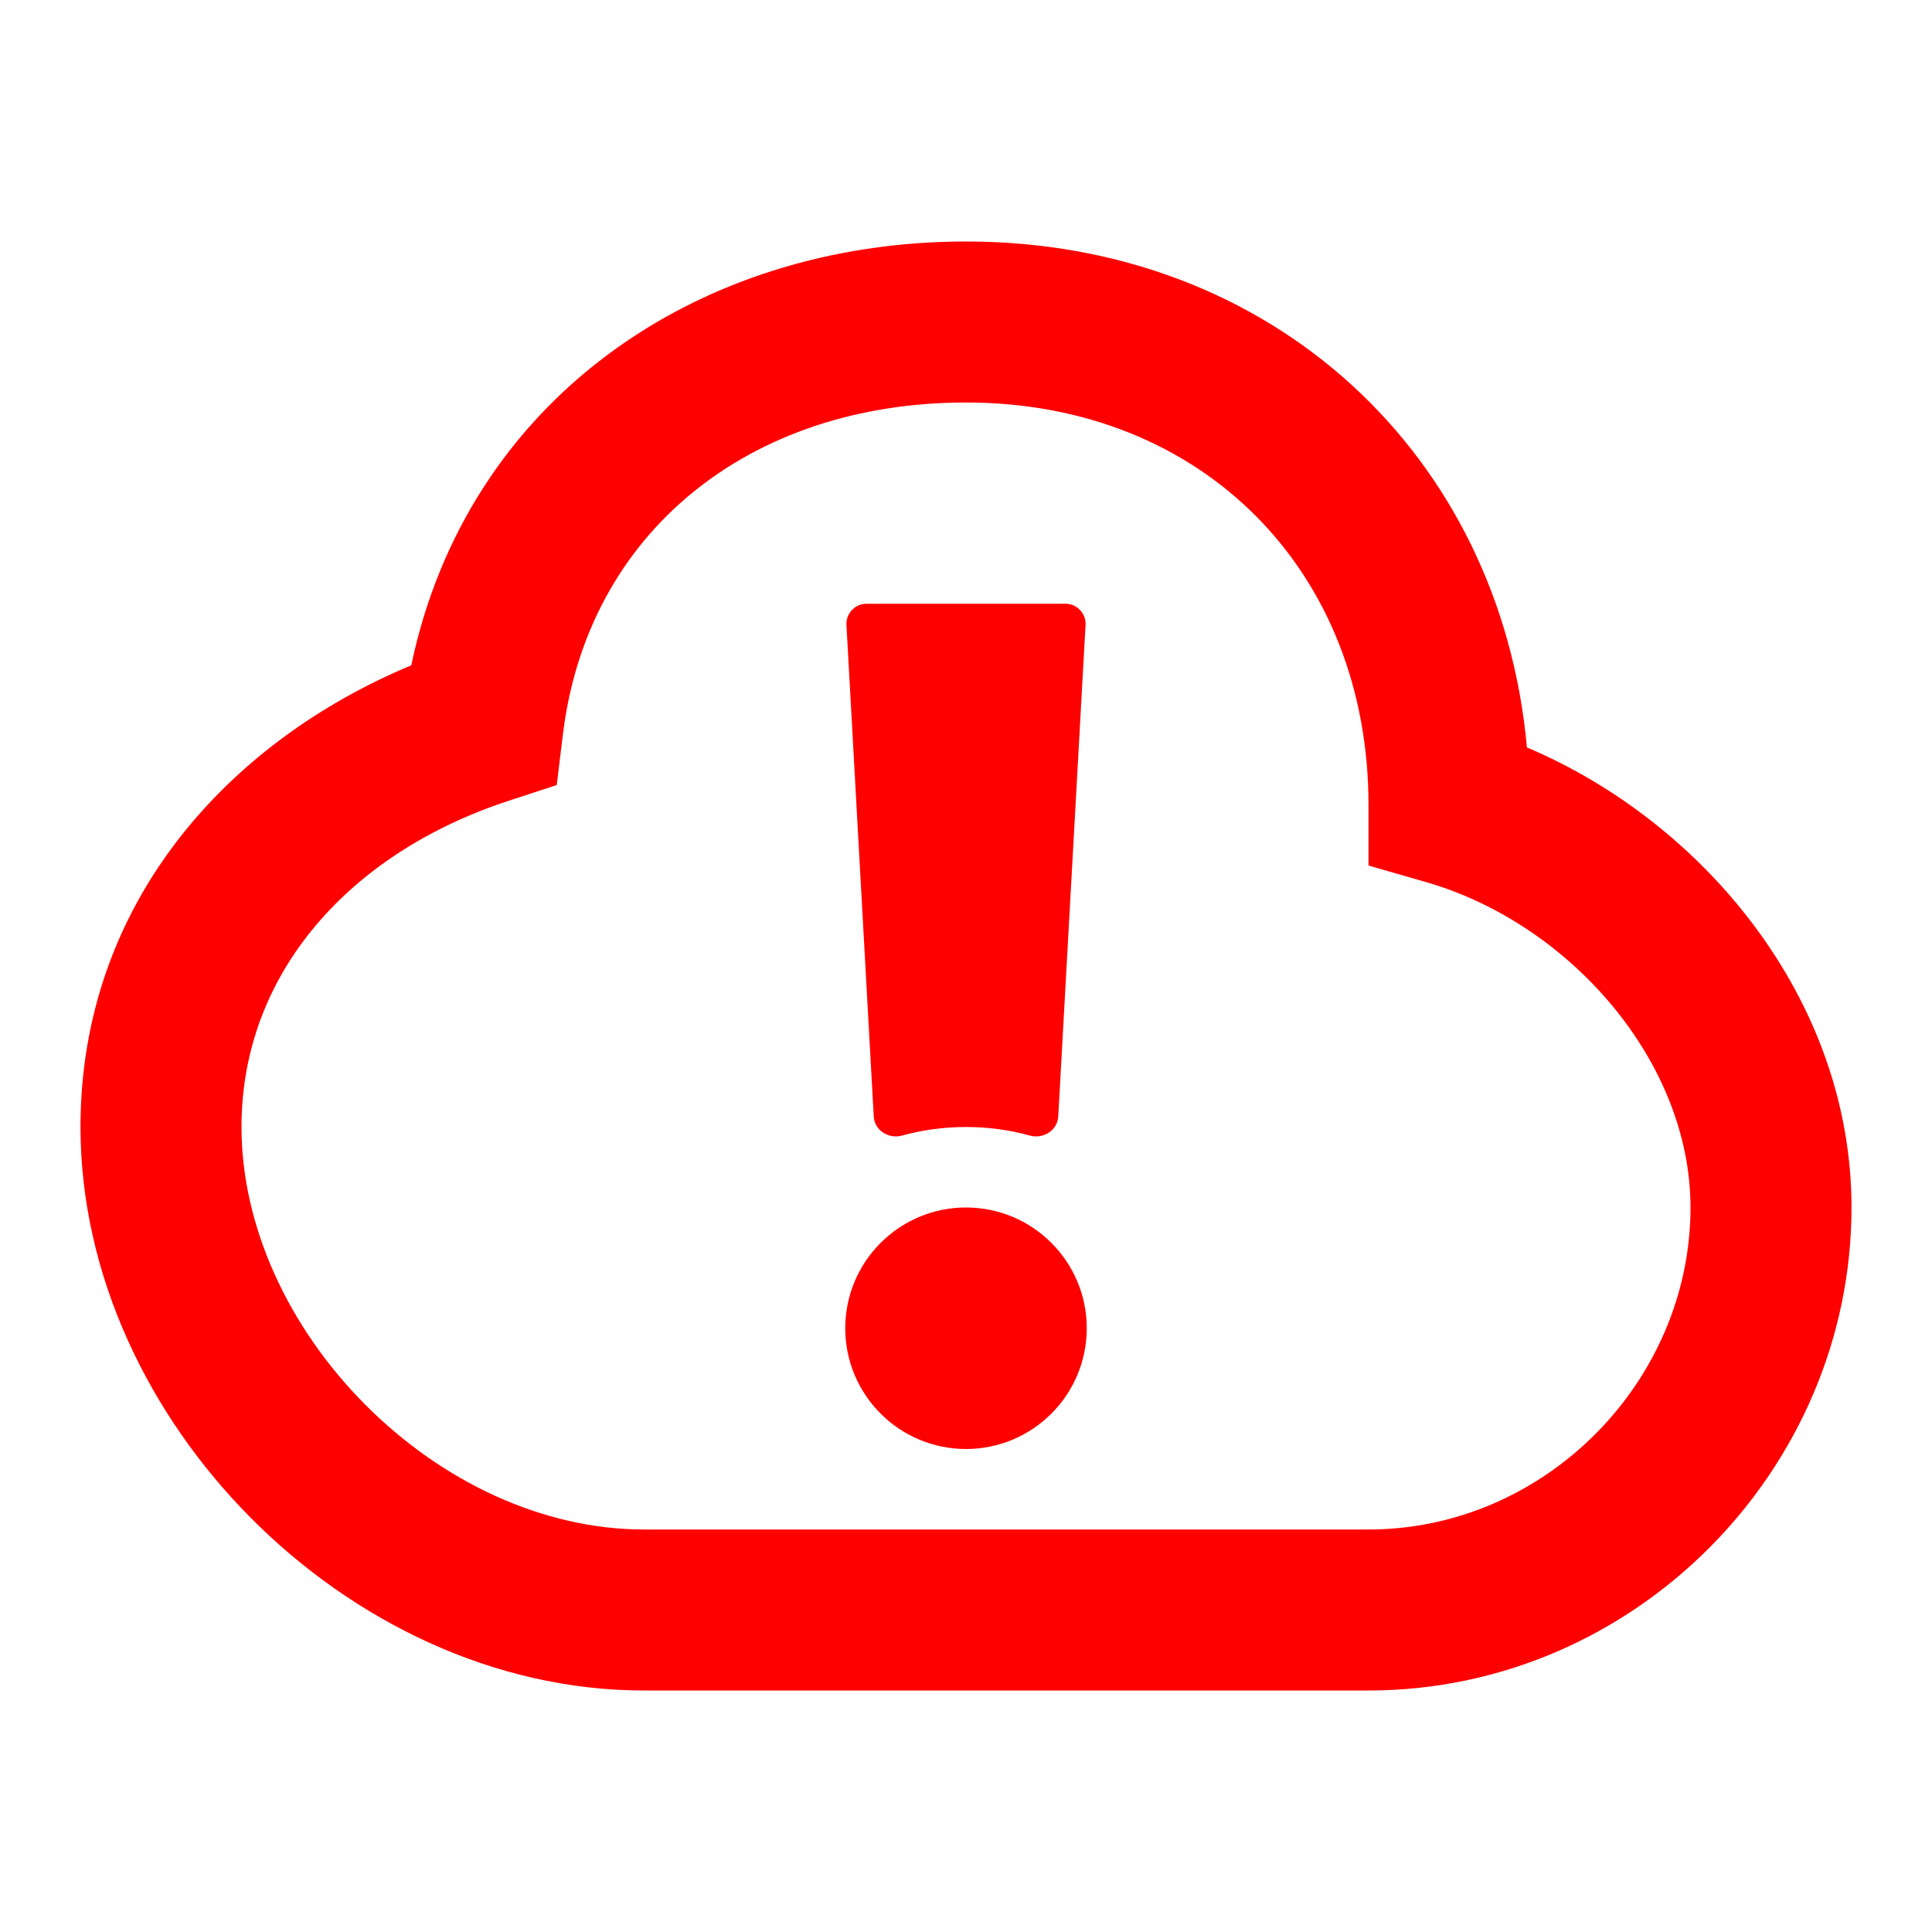
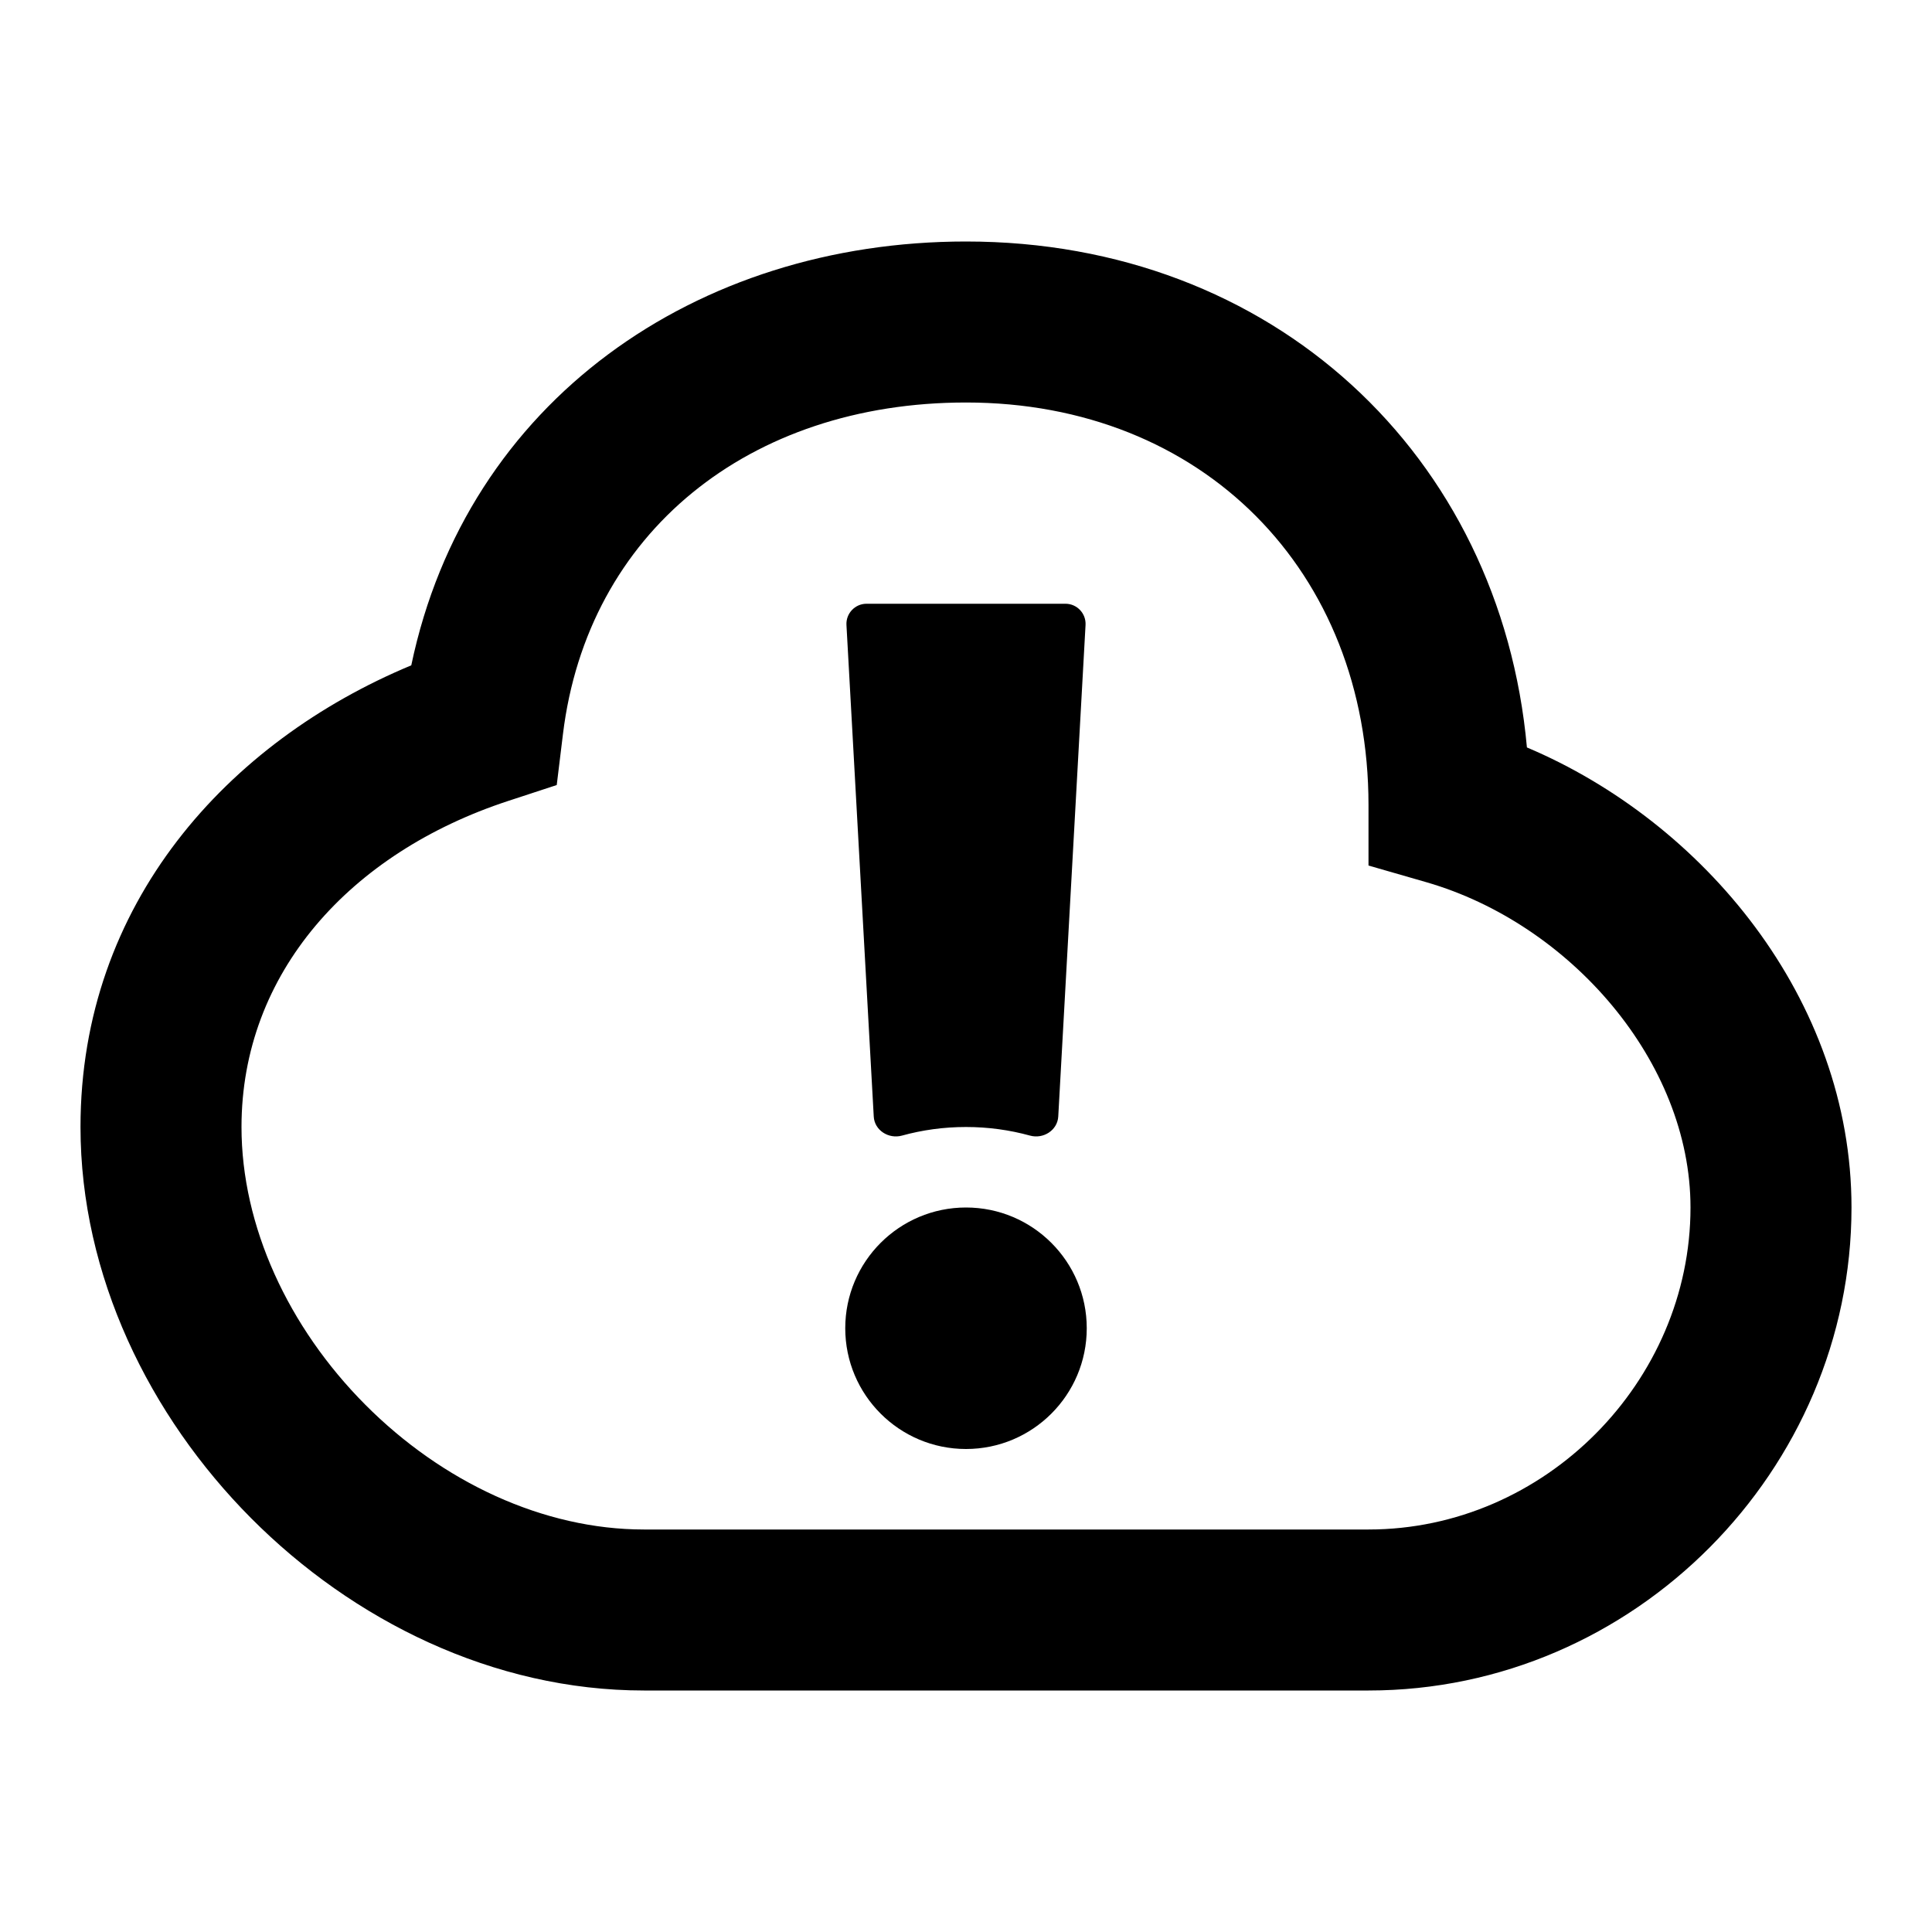
<svg xmlns="http://www.w3.org/2000/svg" width="24" height="24" viewBox="0 0 24 24" fill="none">
-   <path d="M13.236 7.5C13.379 7.5 13.493 7.621 13.485 7.764L13.146 13.87C13.136 14.041 12.961 14.152 12.796 14.107C12.542 14.037 12.275 14 12 14C11.724 14 11.458 14.037 11.204 14.107C11.039 14.152 10.863 14.041 10.854 13.87L10.515 7.764C10.507 7.621 10.621 7.5 10.764 7.5H13.236Z" fill="#FF0000" />
-   <path d="M13.5 16.5C13.5 17.328 12.828 18 12 18C11.172 18 10.5 17.328 10.5 16.5C10.5 15.672 11.172 15 12 15C12.828 15 13.5 15.672 13.5 16.5Z" fill="#FF0000" />
-   <path fill-rule="evenodd" clip-rule="evenodd" d="M12 3C8.649 3 5.797 4.981 5.109 8.265C2.832 9.213 1 11.222 1 14C1 15.847 1.857 17.59 3.119 18.859C4.382 20.129 6.126 21 8 21H17C20.308 21 23 18.255 23 15C23 12.405 21.151 10.207 18.968 9.285C18.639 5.654 15.812 3 12 3ZM6.993 9.121C7.298 6.617 9.305 5 12 5C14.942 5 17 7.1 17 10V10.752L17.722 10.96C19.503 11.476 21 13.188 21 15C21 17.161 19.192 19 17 19H8C6.749 19 5.493 18.41 4.537 17.449C3.58 16.487 3 15.23 3 14C3 12.088 4.349 10.594 6.312 9.95L6.916 9.752L6.993 9.121Z" fill="#FF0000" />
+   <path d="M13.236 7.5C13.379 7.5 13.493 7.621 13.485 7.764L13.146 13.87C13.136 14.041 12.961 14.152 12.796 14.107C12.542 14.037 12.275 14 12 14C11.724 14 11.458 14.037 11.204 14.107C11.039 14.152 10.863 14.041 10.854 13.87L10.515 7.764C10.507 7.621 10.621 7.5 10.764 7.5H13.236Z" fill="#000" />
+   <path d="M13.5 16.5C13.5 17.328 12.828 18 12 18C11.172 18 10.5 17.328 10.5 16.5C10.5 15.672 11.172 15 12 15C12.828 15 13.5 15.672 13.5 16.5Z" fill="#000" />
+   <path fill-rule="evenodd" clip-rule="evenodd" d="M12 3C8.649 3 5.797 4.981 5.109 8.265C2.832 9.213 1 11.222 1 14C1 15.847 1.857 17.59 3.119 18.859C4.382 20.129 6.126 21 8 21H17C20.308 21 23 18.255 23 15C23 12.405 21.151 10.207 18.968 9.285C18.639 5.654 15.812 3 12 3ZM6.993 9.121C7.298 6.617 9.305 5 12 5C14.942 5 17 7.1 17 10V10.752L17.722 10.96C19.503 11.476 21 13.188 21 15C21 17.161 19.192 19 17 19H8C6.749 19 5.493 18.41 4.537 17.449C3.58 16.487 3 15.23 3 14C3 12.088 4.349 10.594 6.312 9.95L6.916 9.752L6.993 9.121Z" fill="#000" />
</svg>
